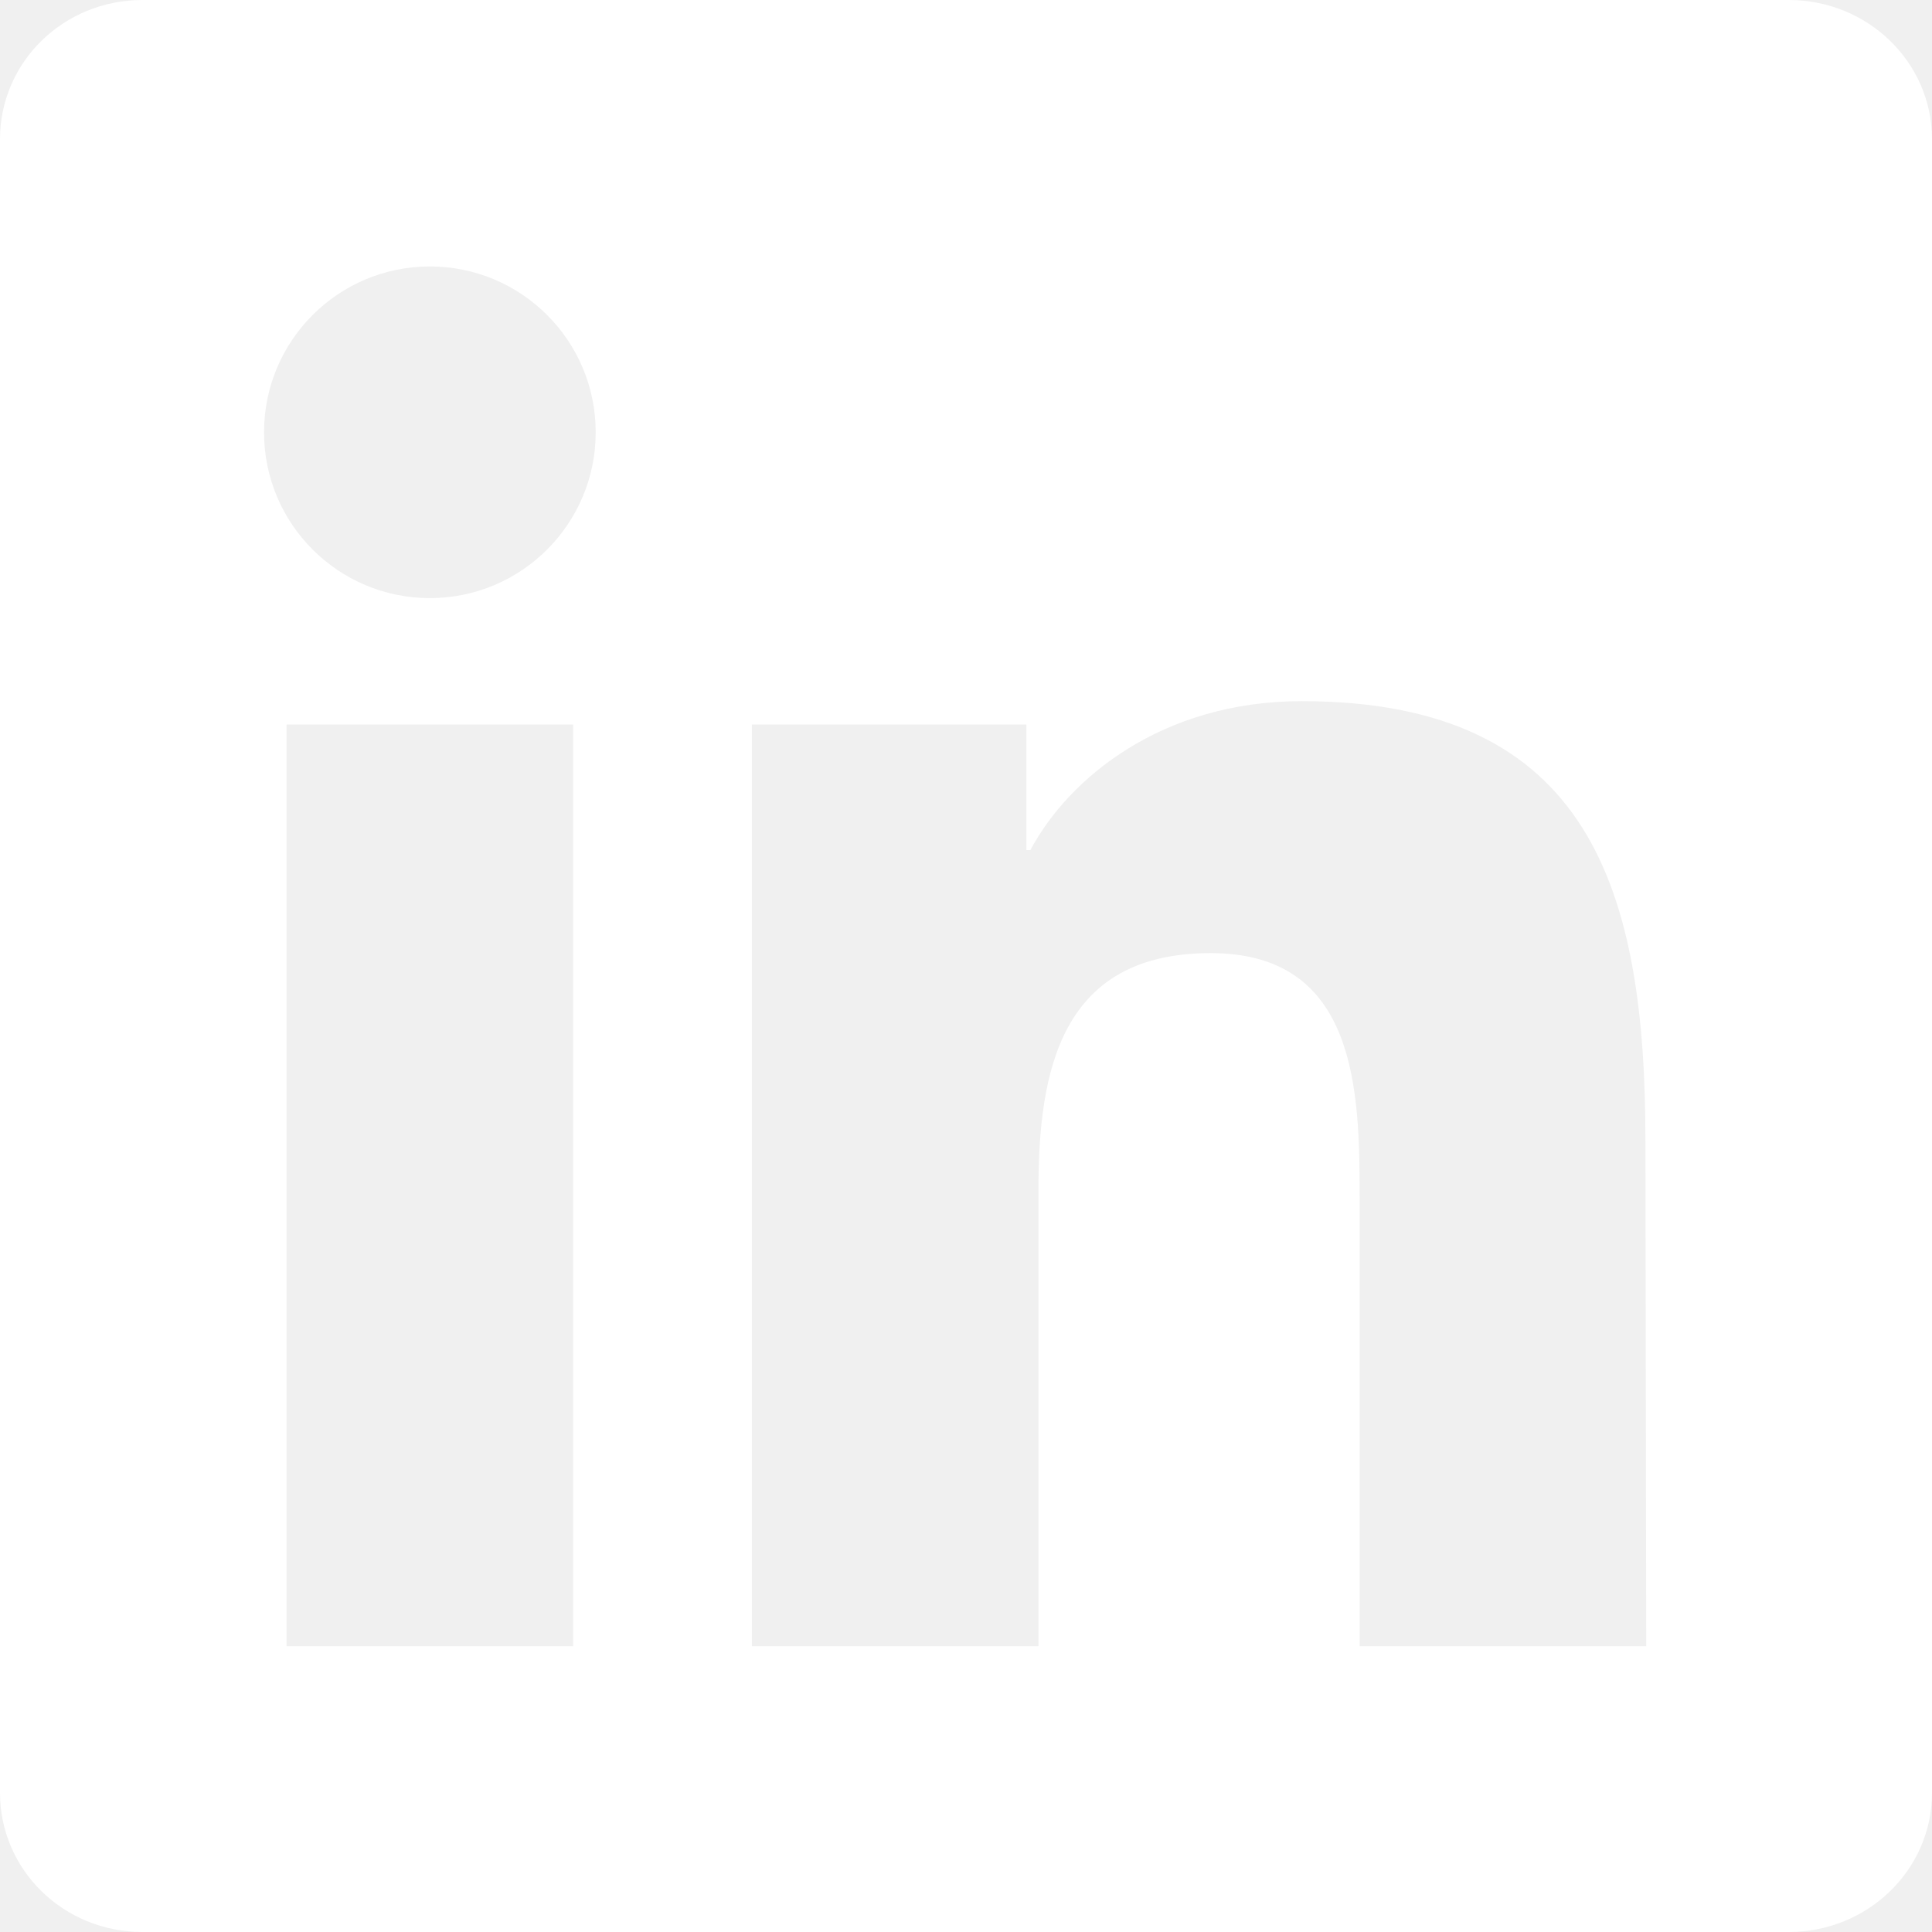
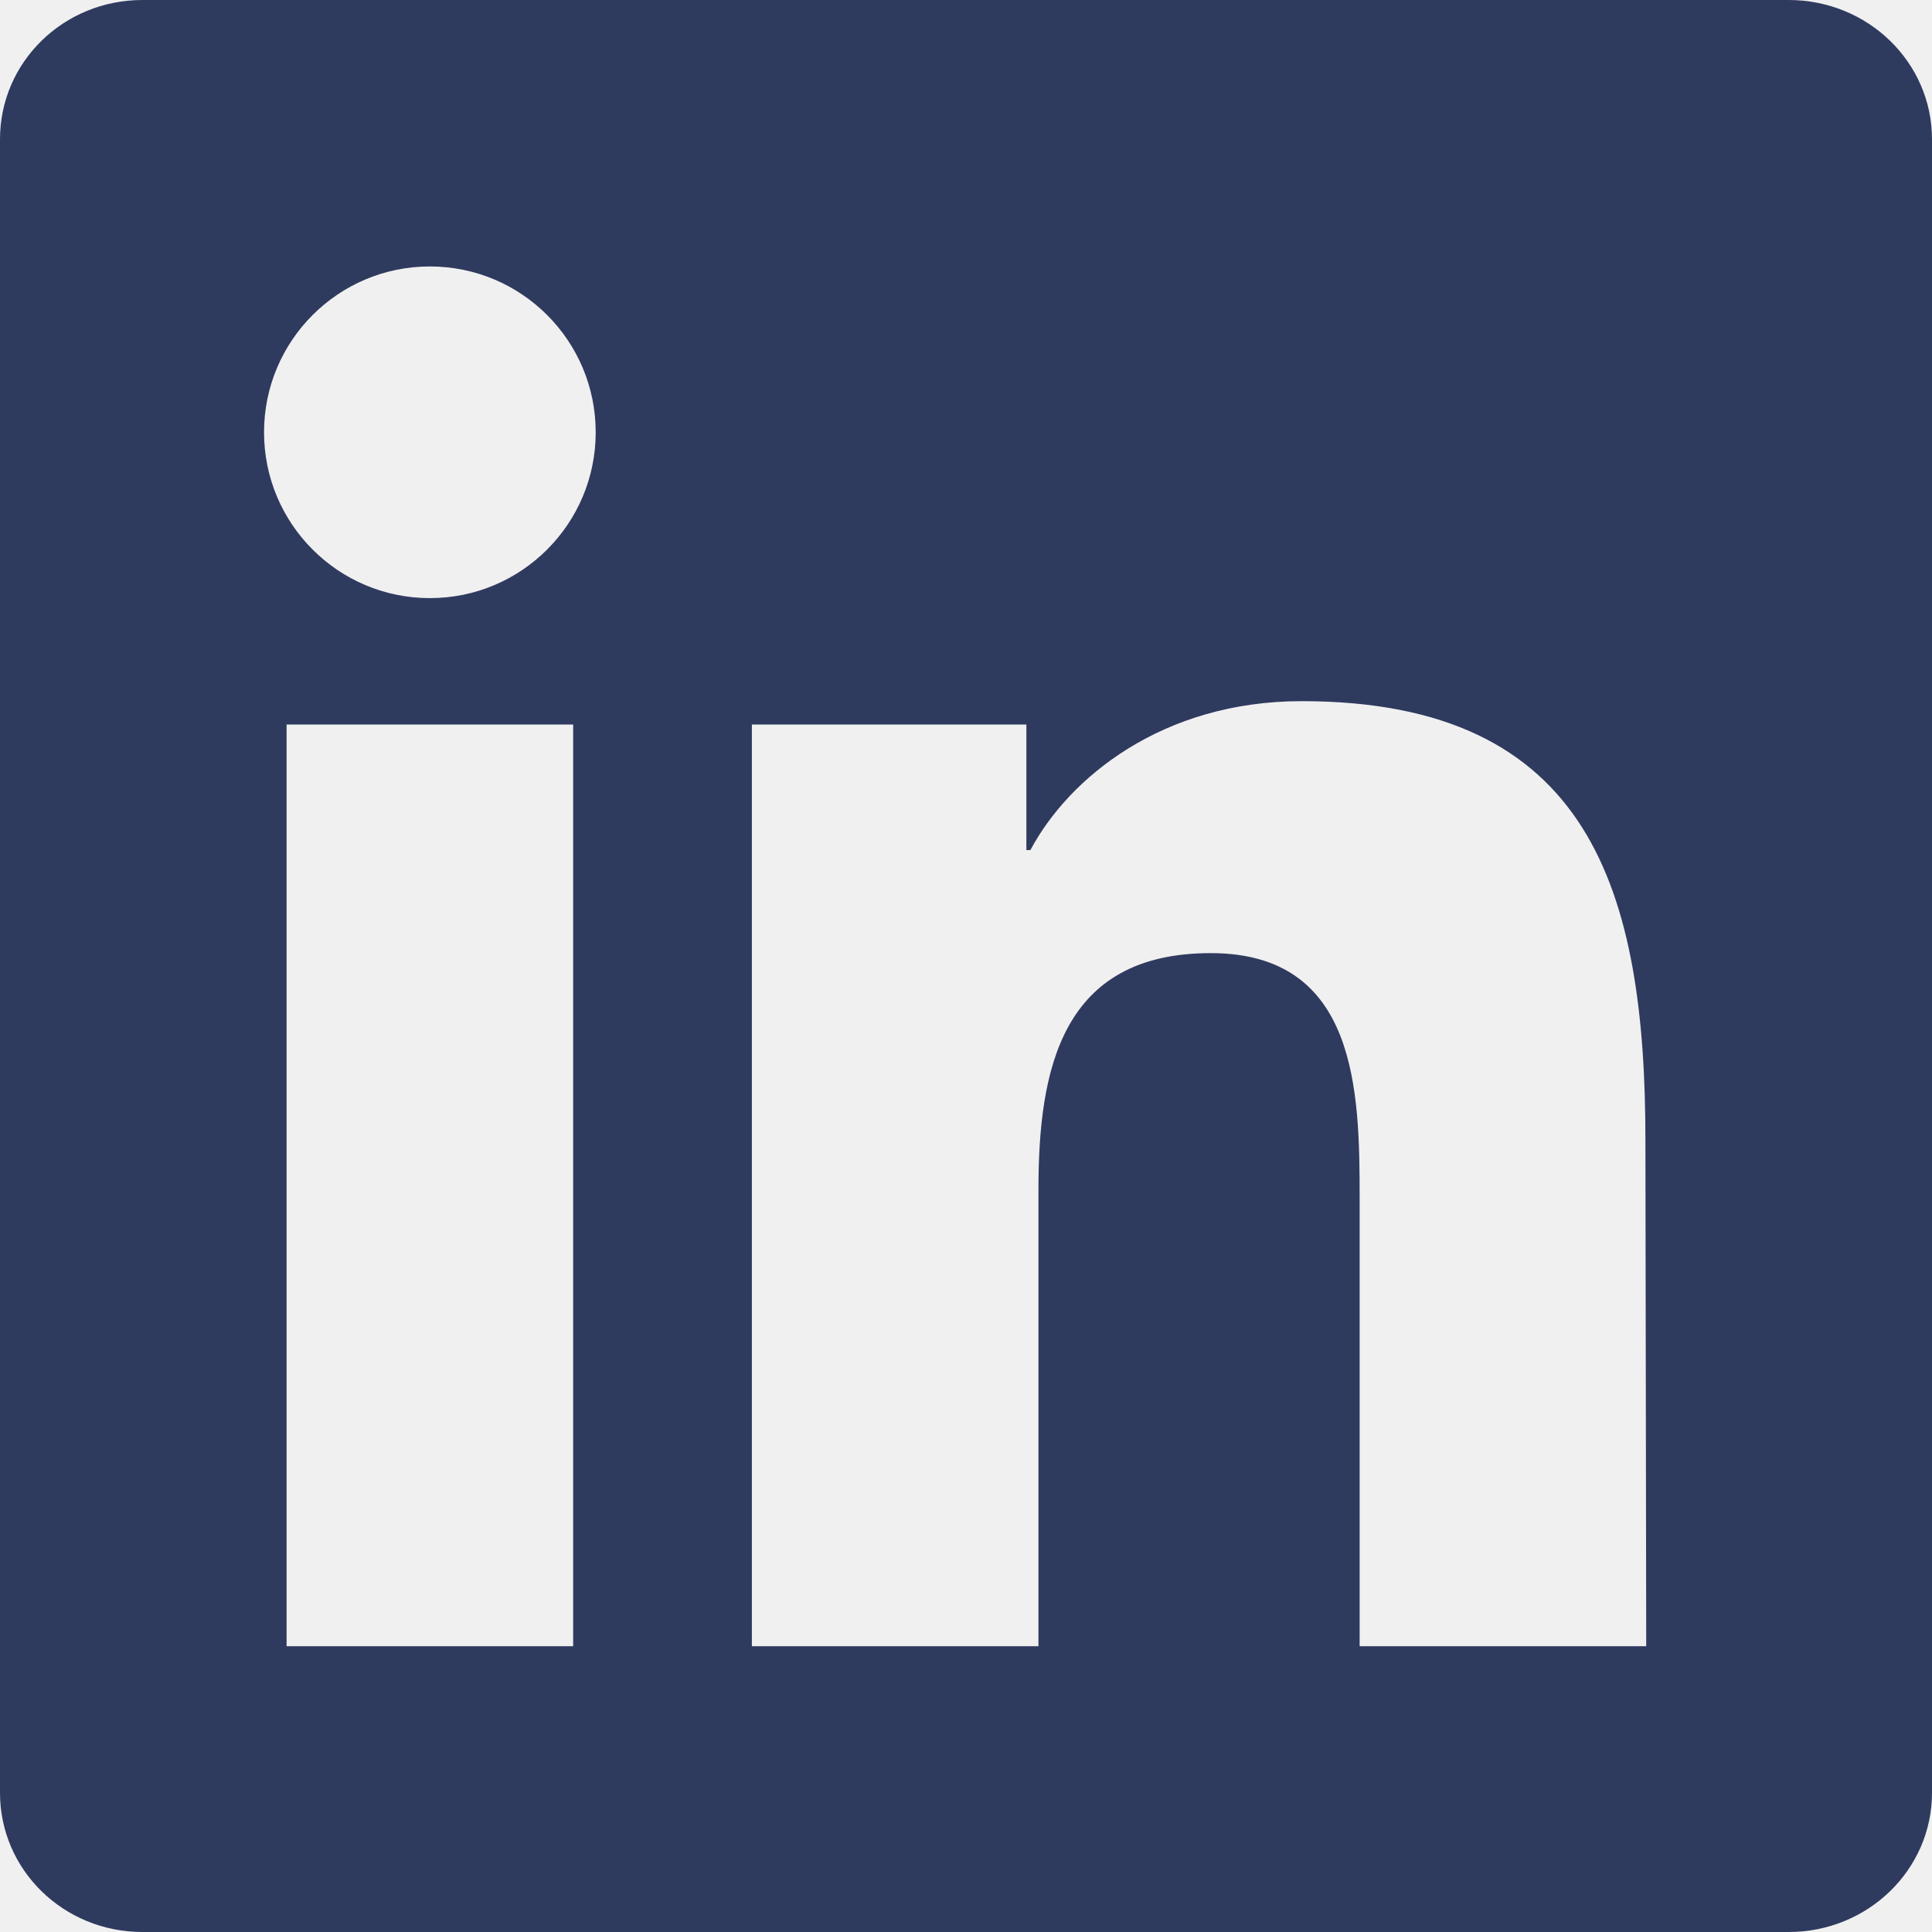
- <svg xmlns="http://www.w3.org/2000/svg" viewBox="0 0 24 24" width="32" height="32">
-   <path fill="#fff" d="M20.45 20.45h-3.56v-5.57c0-1.33-.03-3.04-1.85-3.04-1.86 0-2.14 1.45-2.14 2.94v5.67H9.34V9h3.41v1.56h.05c.48-.9 1.64-1.85 3.37-1.85 3.6 0 4.27 2.37 4.27 5.46zM5.34 7.43a2.06 2.06 0 1 1 0-4.12 2.06 2.06 0 0 1 0 4.12zM7.12 20.45H3.56V9h3.56zM22.22 0H1.77C.79 0 0 .77 0 1.73v20.54C0 23.23.79 24 1.77 24h20.45c.98 0 1.78-.77 1.78-1.73V1.73C24 .77 23.2 0 22.22 0z" />
+ <svg xmlns="http://www.w3.org/2000/svg" viewBox="0 0 24 24" width="40" height="40">
+   <path fill="#2f3a5f" d="M20.45 20.45h-3.56v-5.57c0-1.33-.03-3.04-1.85-3.04-1.86 0-2.14 1.45-2.14 2.94v5.67H9.34V9h3.41v1.56h.05c.48-.9 1.64-1.85 3.37-1.85 3.6 0 4.27 2.37 4.27 5.46zM5.34 7.43a2.06 2.06 0 1 1 0-4.12 2.06 2.06 0 0 1 0 4.12zM7.12 20.45H3.56V9h3.56zM22.22 0H1.77C.79 0 0 .77 0 1.73v20.54C0 23.23.79 24 1.77 24h20.45c.98 0 1.78-.77 1.78-1.73V1.73C24 .77 23.2 0 22.22 0z" />
</svg>
